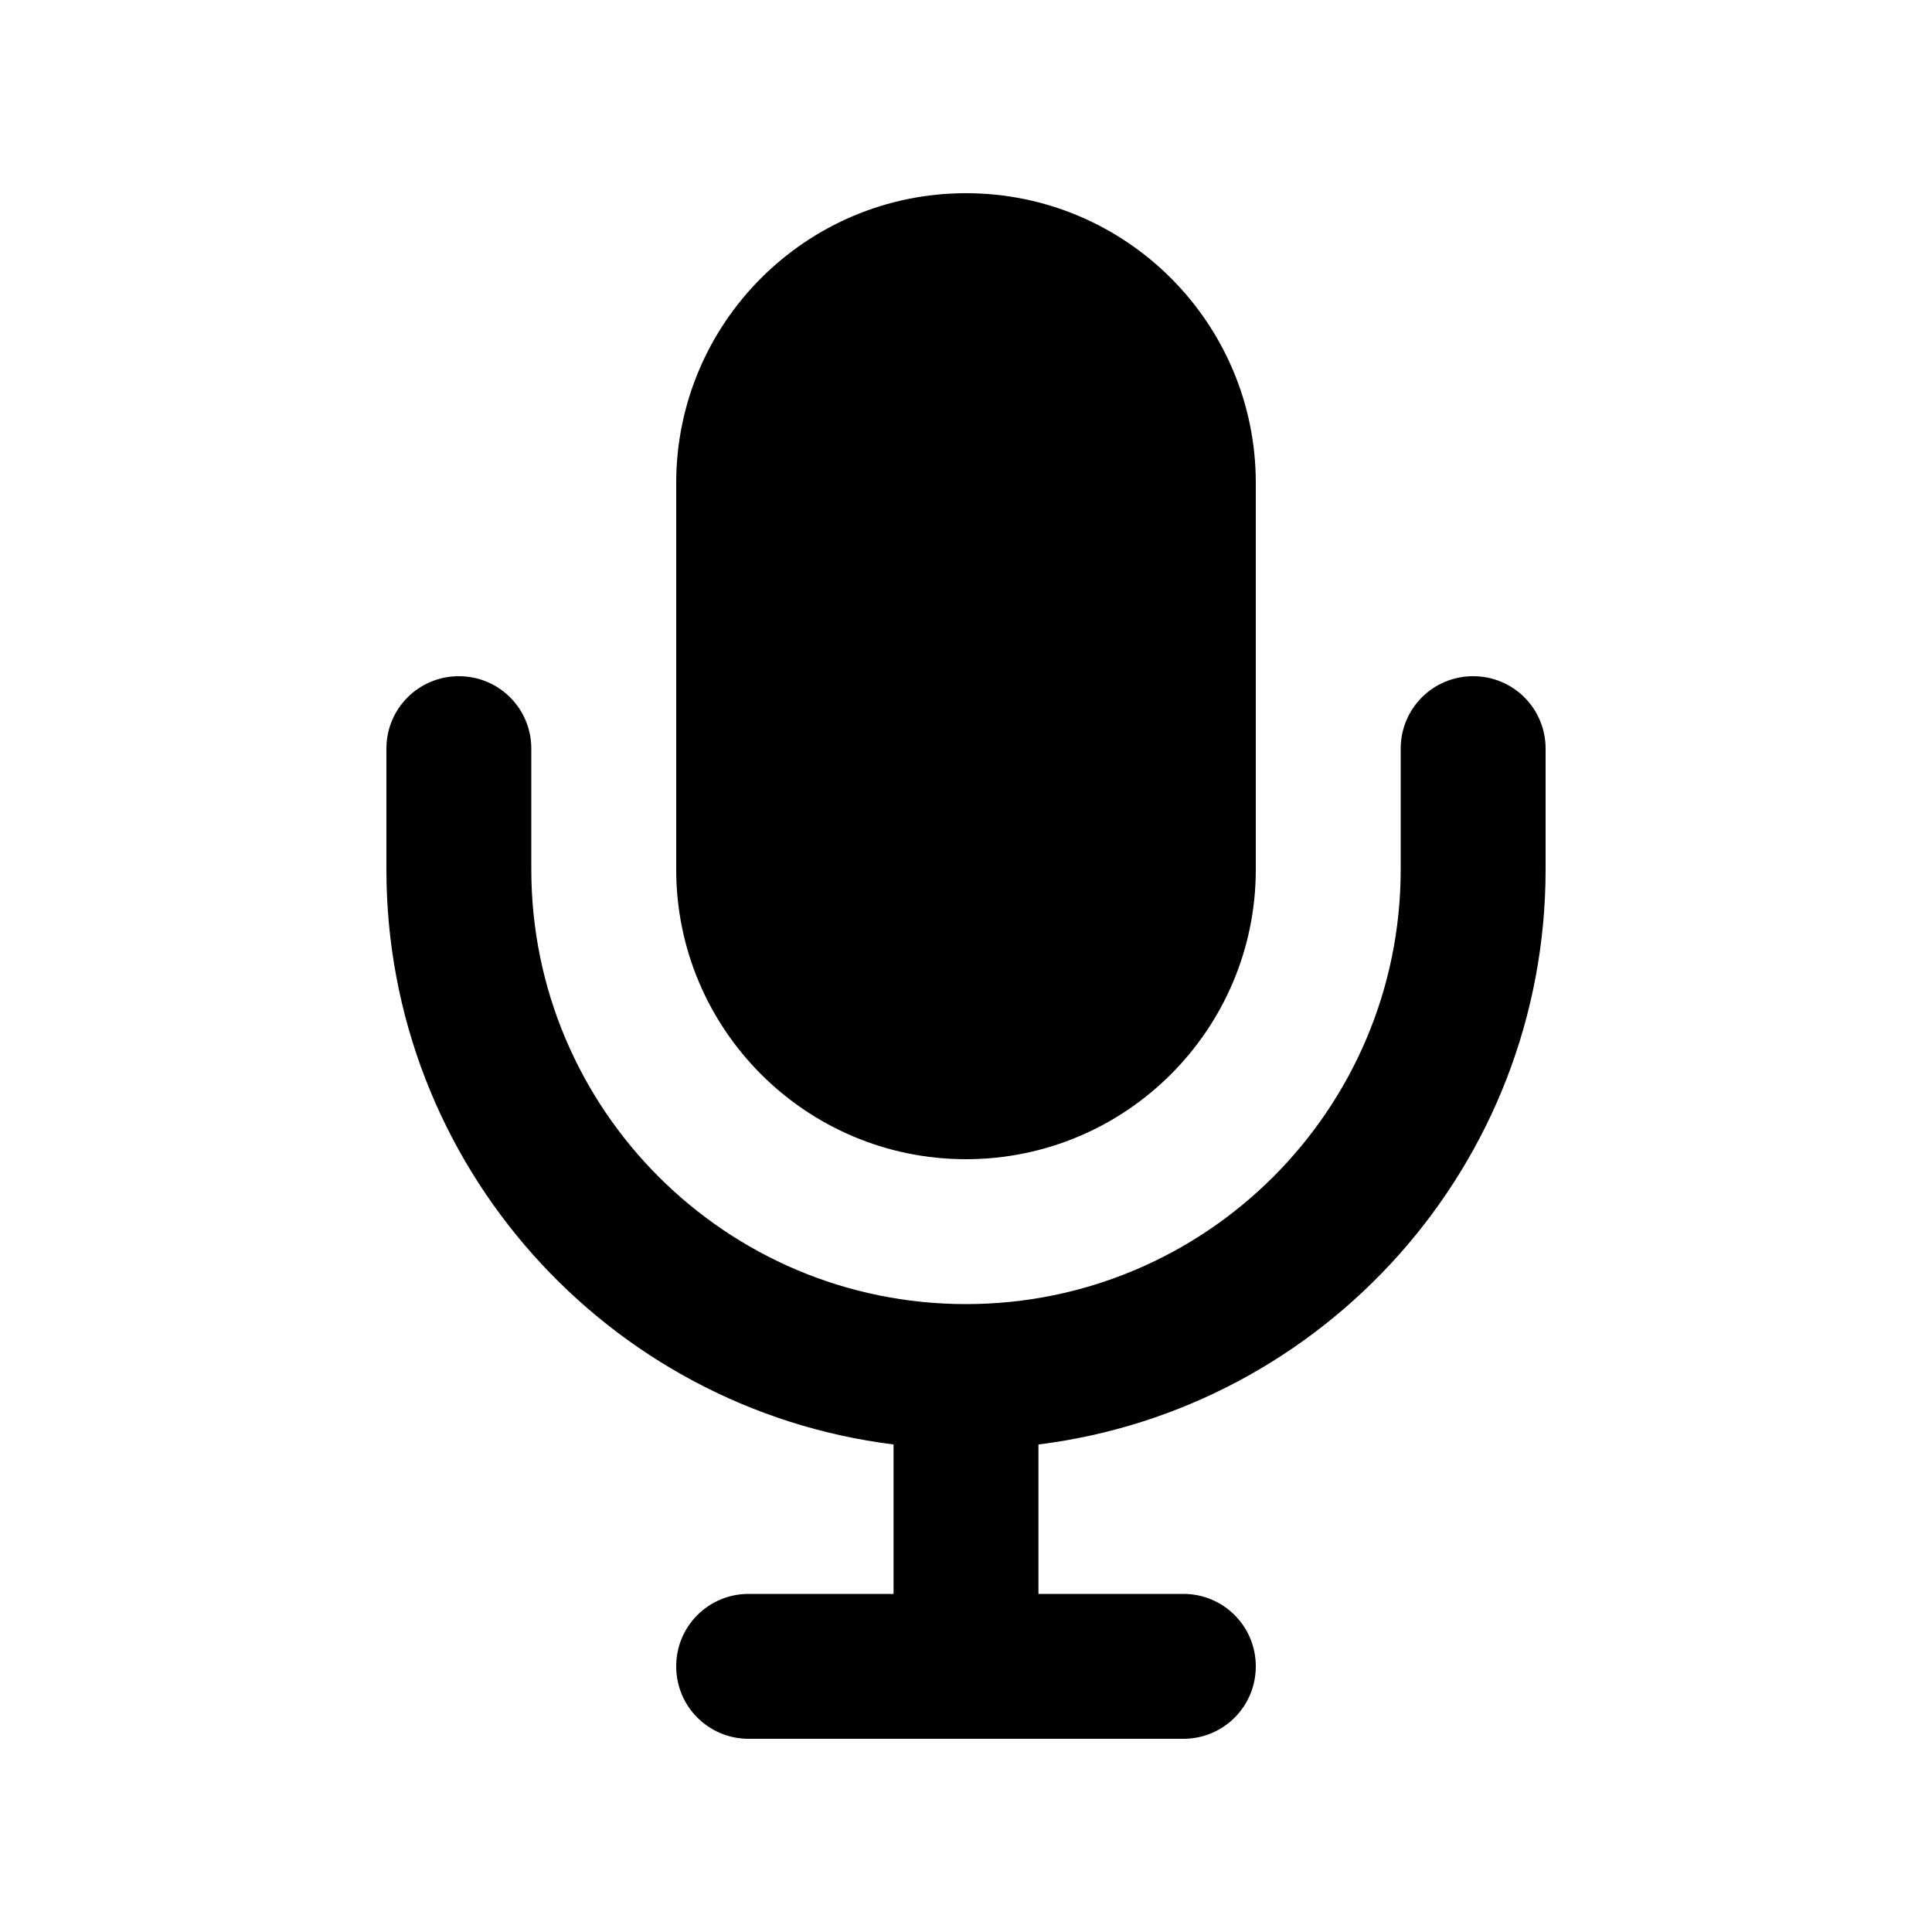
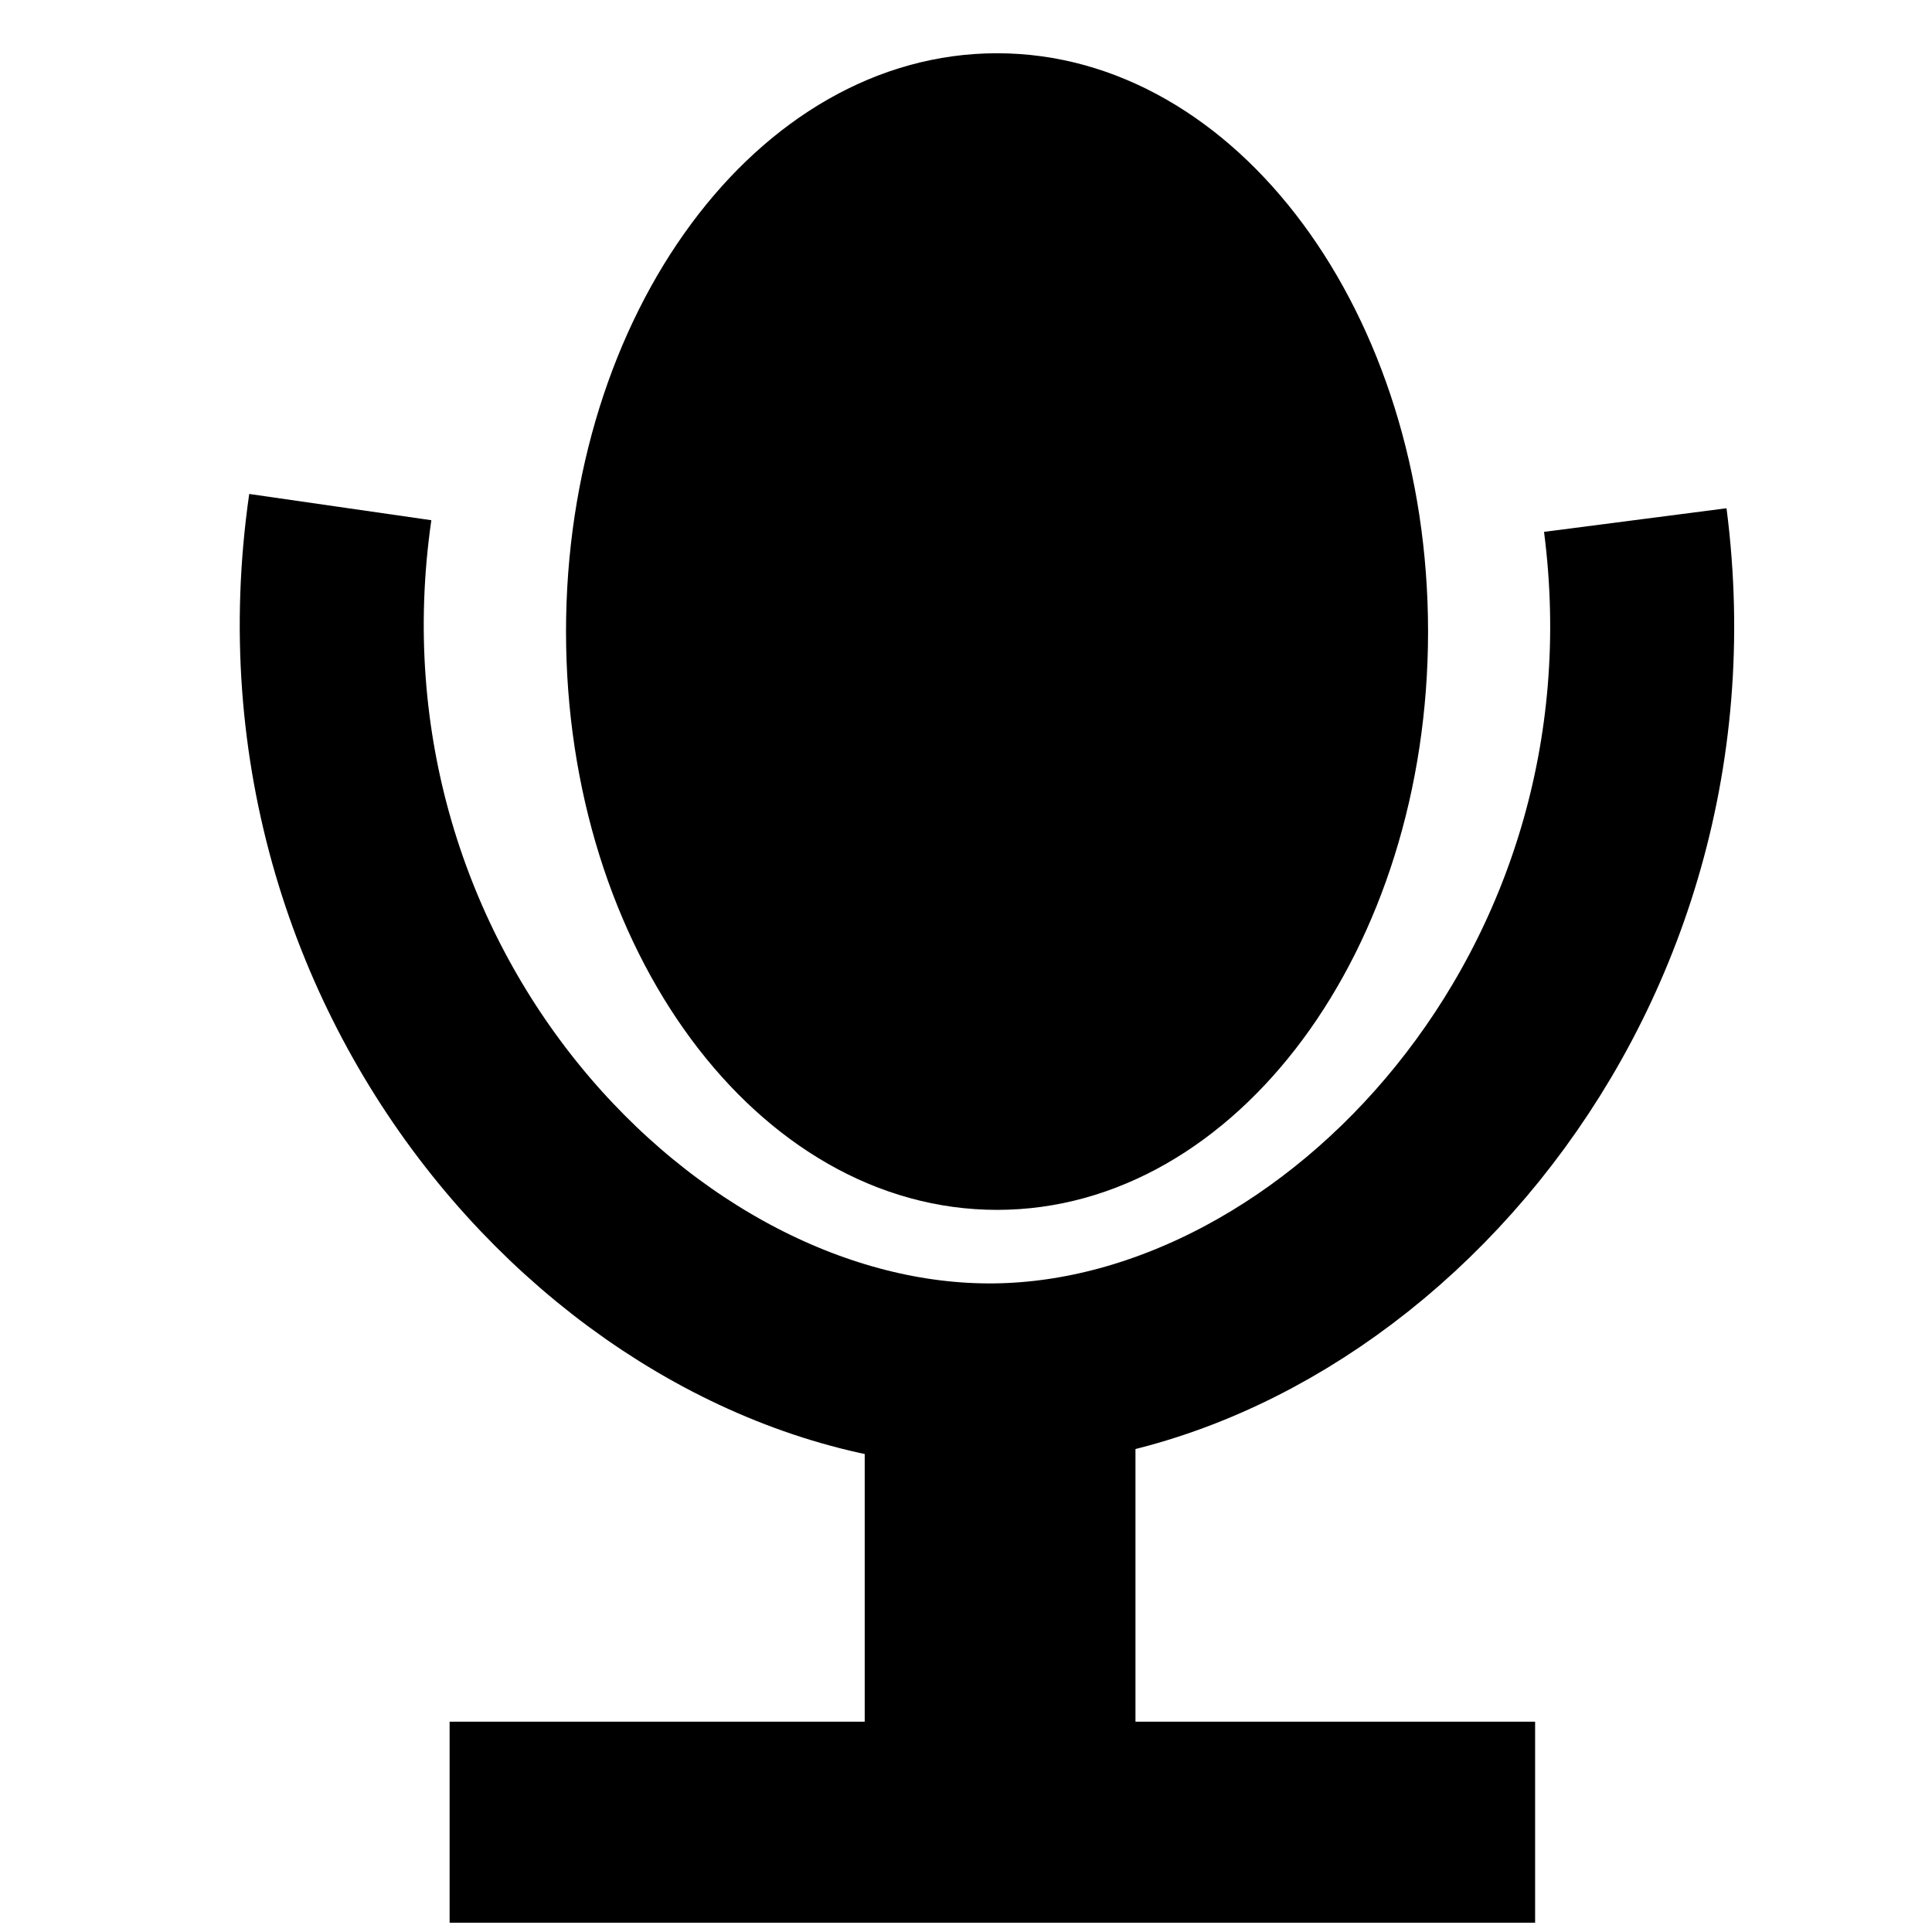
- <svg xmlns="http://www.w3.org/2000/svg" viewBox="0 0 640 640">
-   <path d="M320 64C267 64 224 107 224 160L224 288C224 341 267 384 320 384C373 384 416 341 416 288L416 160C416 107 373 64 320 64zM176 248C176 234.7 165.3 224 152 224C138.7 224 128 234.7 128 248L128 288C128 385.9 201.3 466.7 296 478.5L296 528L248 528C234.7 528 224 538.7 224 552C224 565.3 234.7 576 248 576L392 576C405.3 576 416 565.3 416 552C416 538.7 405.3 528 392 528L344 528L344 478.5C438.7 466.7 512 385.9 512 288L512 248C512 234.7 501.3 224 488 224C474.7 224 464 234.7 464 248L464 288C464 367.5 399.5 432 320 432C240.5 432 176 367.5 176 288L176 248z" />
+ <svg xmlns="http://www.w3.org/2000/svg" width="21" height="21" viewBox="0 0 21 21" version="1.1">
+   <g id="Layer-1" transform="translate(0.5,0.5)">
+     <rect x="0" y="0" width="20" height="20" fill="none" />
+     <g transform="translate(14.8974,6.3648)">
+       <path d="M0,0C0,3.403 -2.042,6.161 -4.56,6.161C-7.078,6.161 -9.12,3.403 -9.12,0C-9.12,-3.403 -7.078,-6.161 -4.56,-6.161C-2.042,-6.161 0,-3.403 0,0" fill="black" fill-rule="nonzero" />
+     </g>
+     <g transform="matrix(0,-1,-1,0,10.3374,1.8048)">
+       <ellipse cx="-4.56" cy="0" rx="6.161" ry="4.56" fill="none" stroke="black" stroke-width="0.25" />
+     </g>
+     <g transform="translate(3.1987,14.4958)">
+       <path d="M0,-9.484C-0.76,-4.212 3.287,0 7.12,-0.046C10.864,-0.09 14.742,-4.199 14.076,-9.343" fill="none" stroke="black" stroke-width="2" fill-rule="nonzero" />
+     </g>
+     <g transform="matrix(-1,0,0,1,20.573,18.613)">
+       <rect x="5.387" y="0.601" width="9.799" height="0.185" fill="none" stroke="black" stroke-width="2" />
+     </g>
+     <g transform="matrix(-1,0,0,1,20.741,13.51)">
+       <rect x="9.899" y="1.163" width="0.943" height="4.164" fill="none" stroke="black" stroke-width="2" />
+     </g>
+   </g>
</svg>
